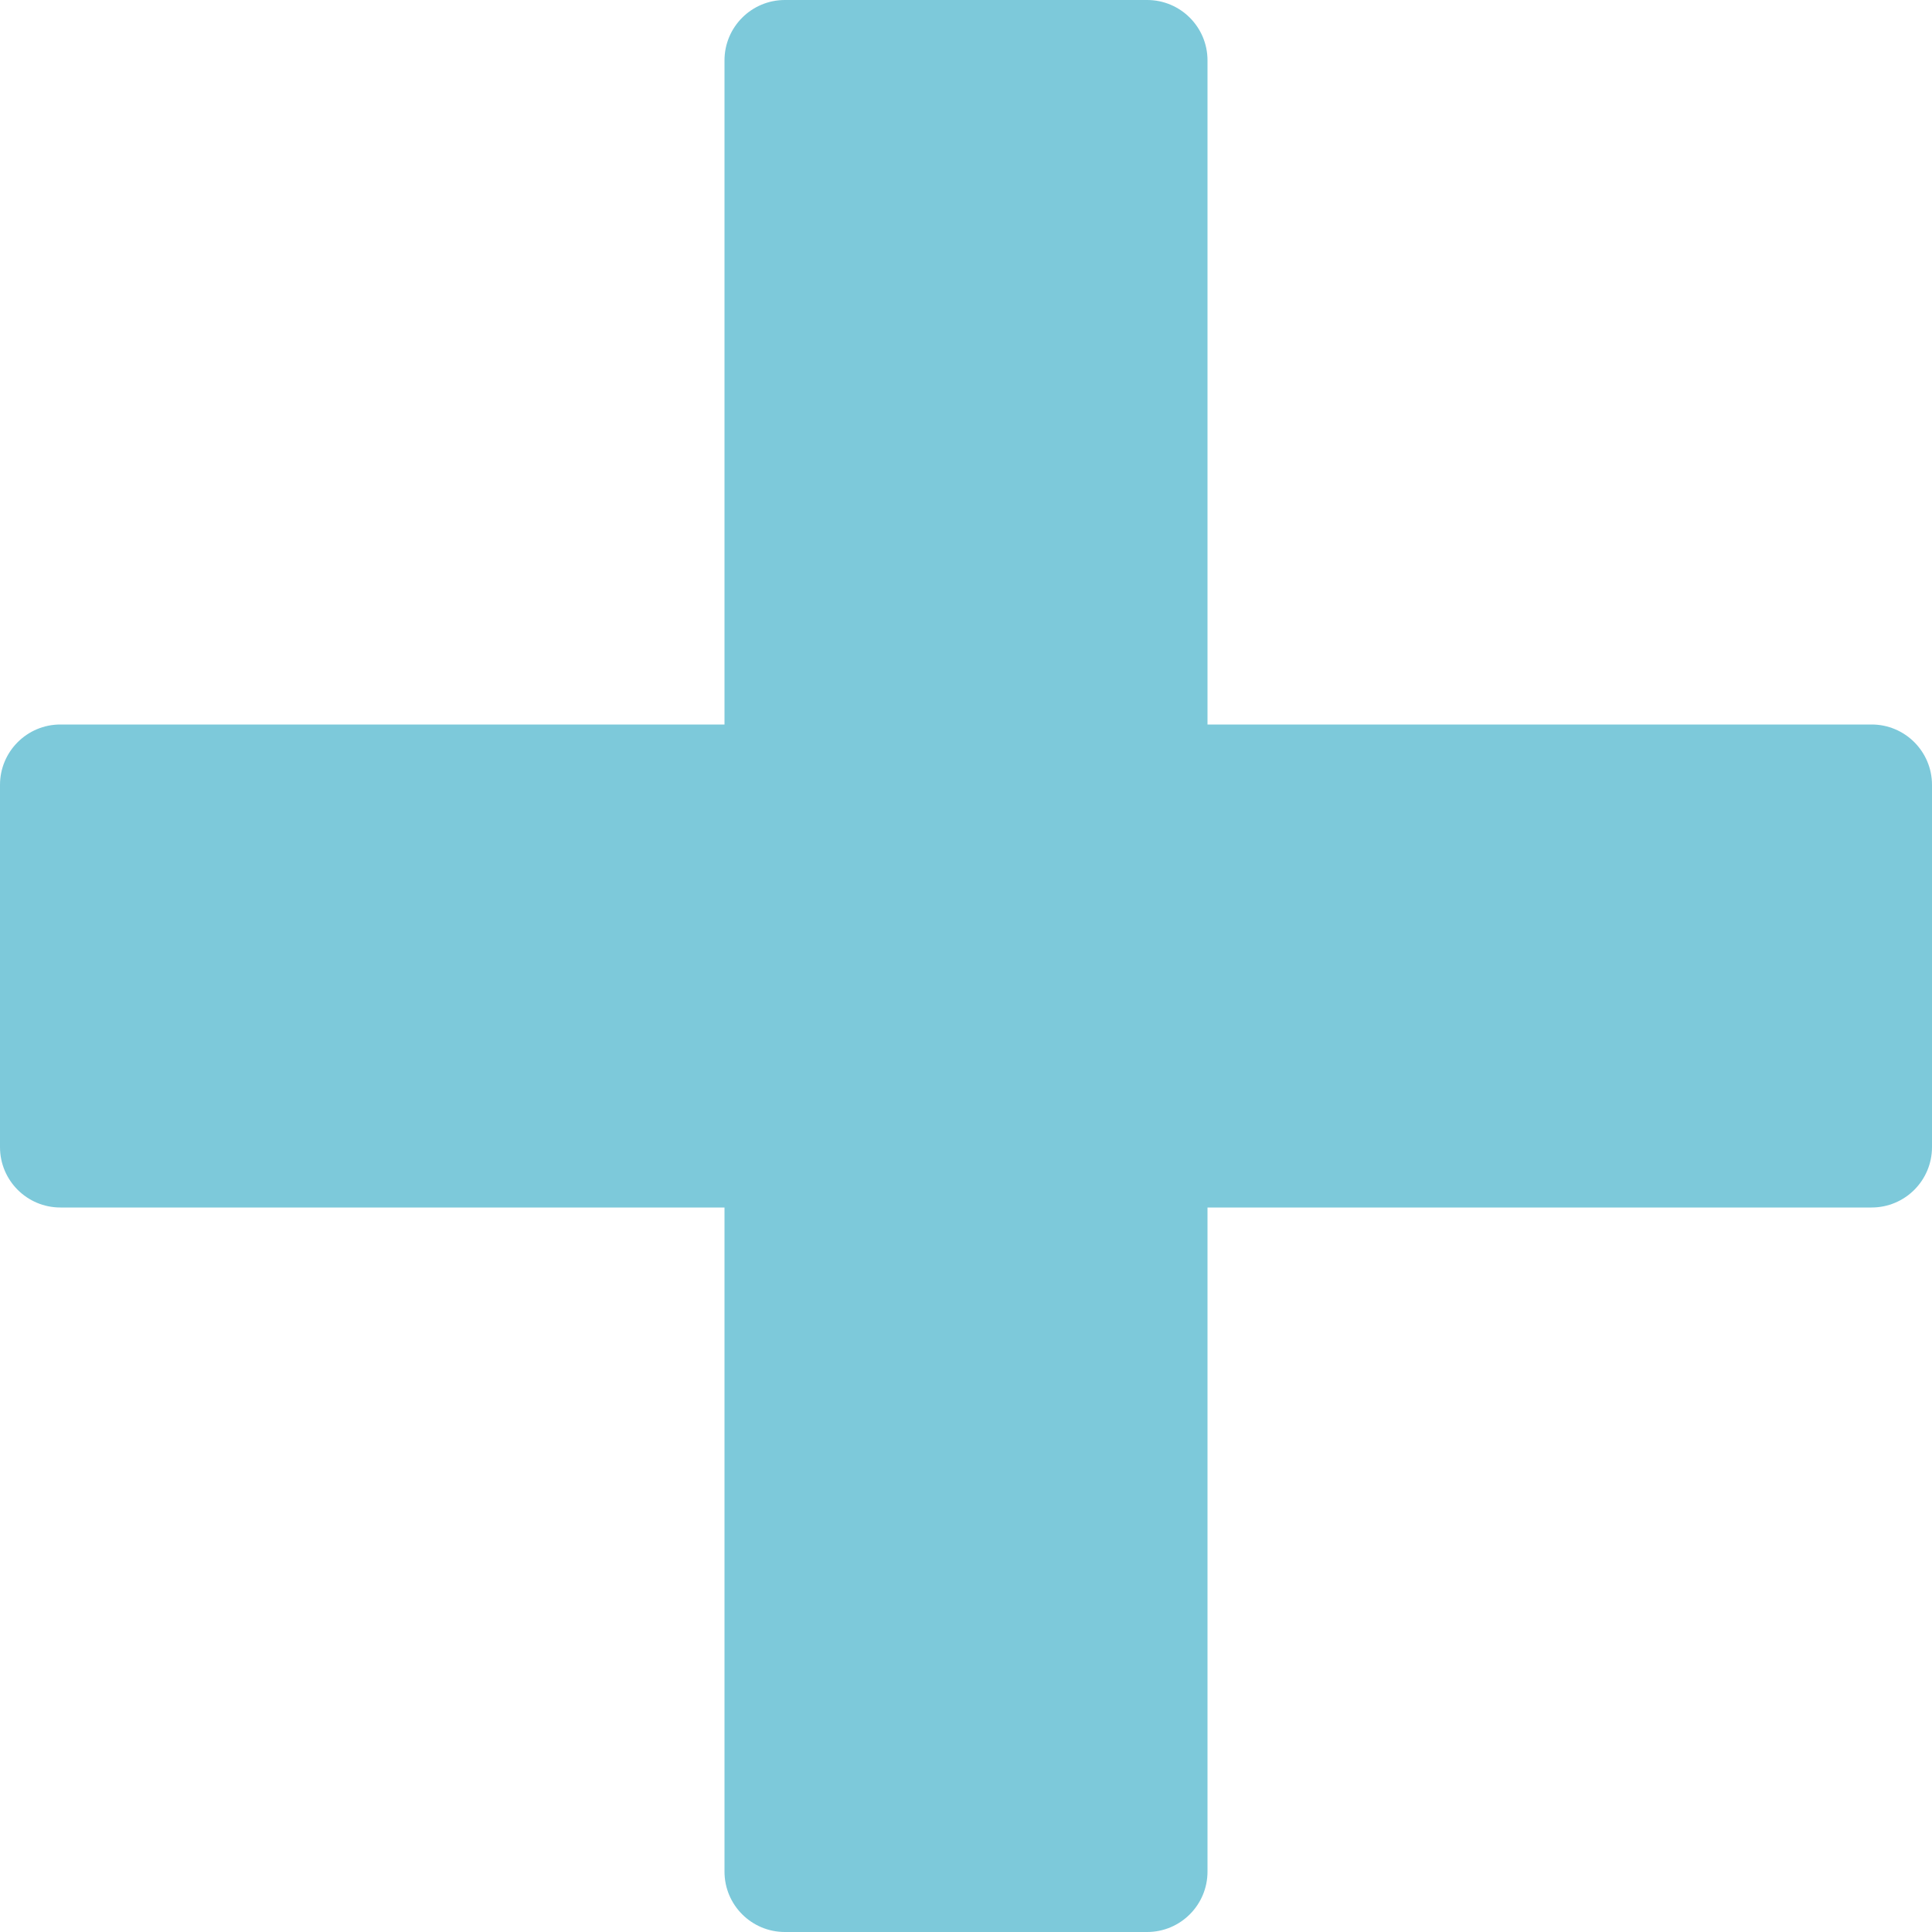
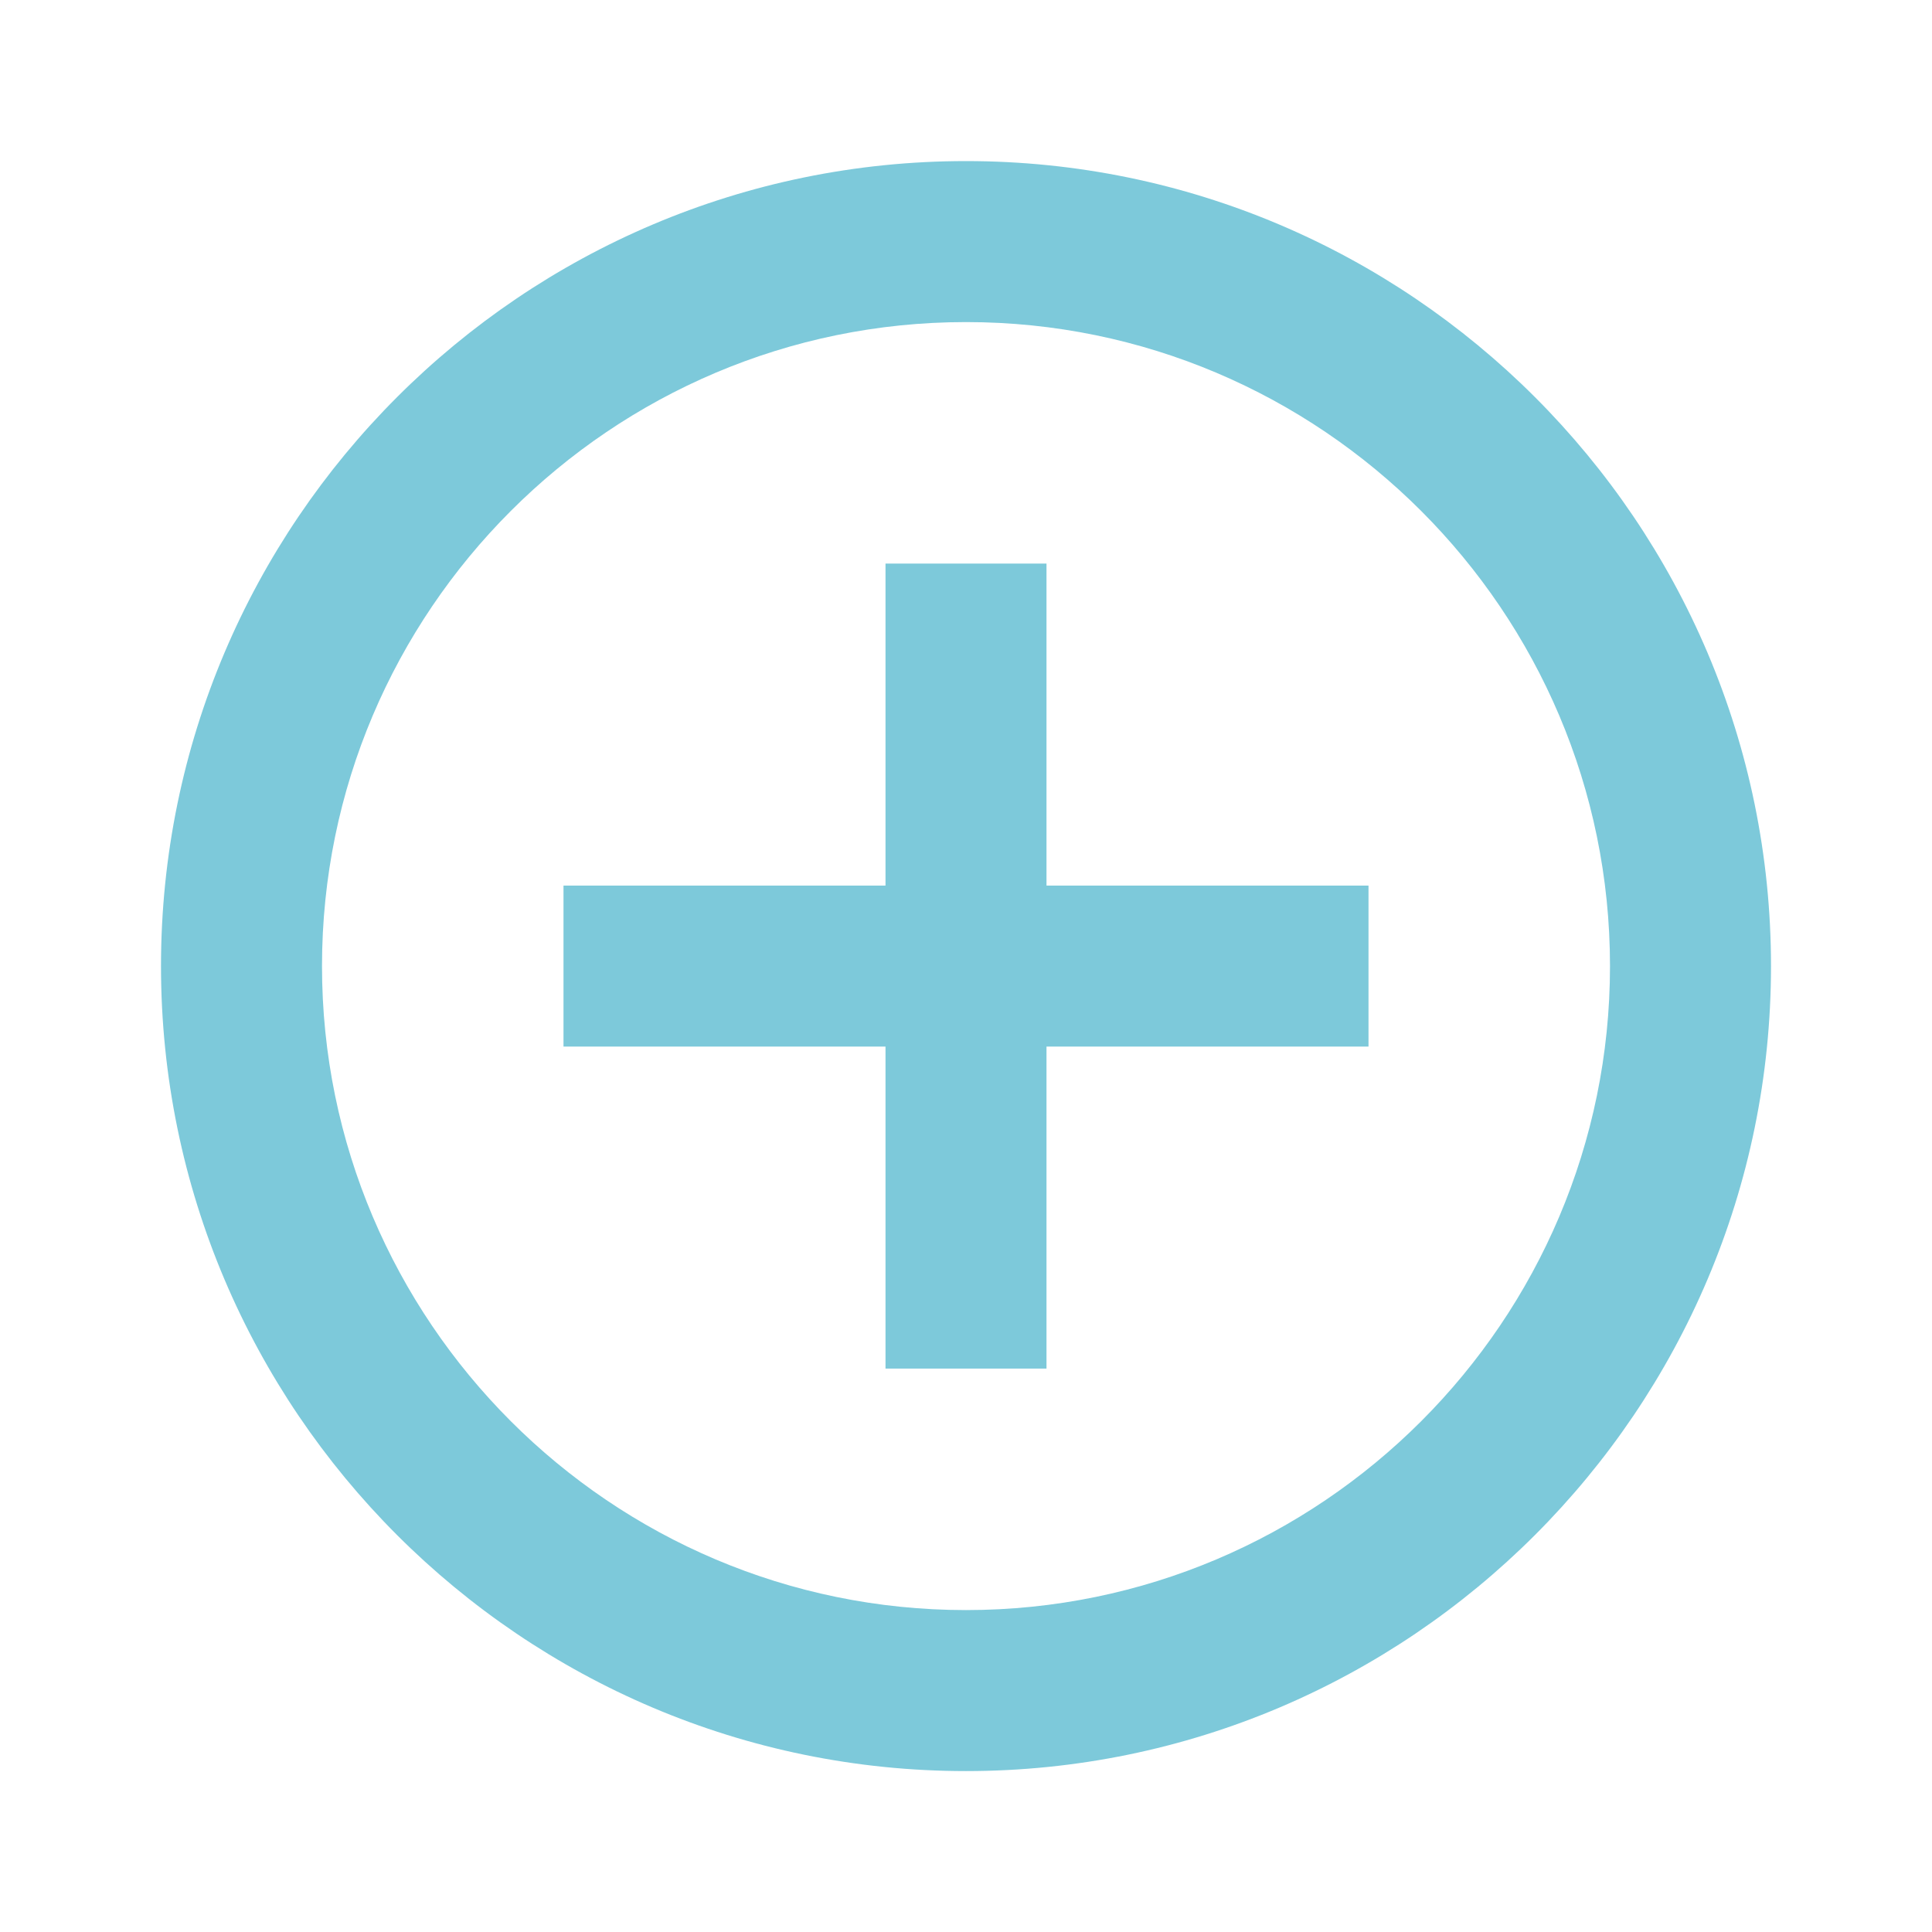
- <svg xmlns="http://www.w3.org/2000/svg" width="16" height="16" viewBox="0 0 16 16">
-   <path fill="#7DC9DA" d="M15.5 6H10V.5a.5.5 0 0 0-.5-.5h-3a.5.5 0 0 0-.5.5V6H.5a.5.5 0 0 0-.5.5v3a.5.5 0 0 0 .5.5H6v5.5a.5.5 0 0 0 .5.5h3a.5.5 0 0 0 .5-.5V10h5.5a.5.5 0 0 0 .5-.5v-3a.5.5 0 0 0-.5-.5z" />
+ <svg xmlns="http://www.w3.org/2000/svg" width="24" height="24" viewBox="0 0 24 24">
+   <g fill="#7DC9DA">
+     <path d="M12 2.001c-5.514 0-10 4.486-10 10s4.486 10 10 10 10-4.486 10-10-4.486-10-10-10zm0 18c-4.411 0-8-3.589-8-8s3.589-8 8-8 8 3.589 8 8-3.589 8-8 8z" />
+     <path d="M13 7.001h-2v4H7v2h4v4h2v-4h4v-2h-4z" />
+   </g>
</svg>
